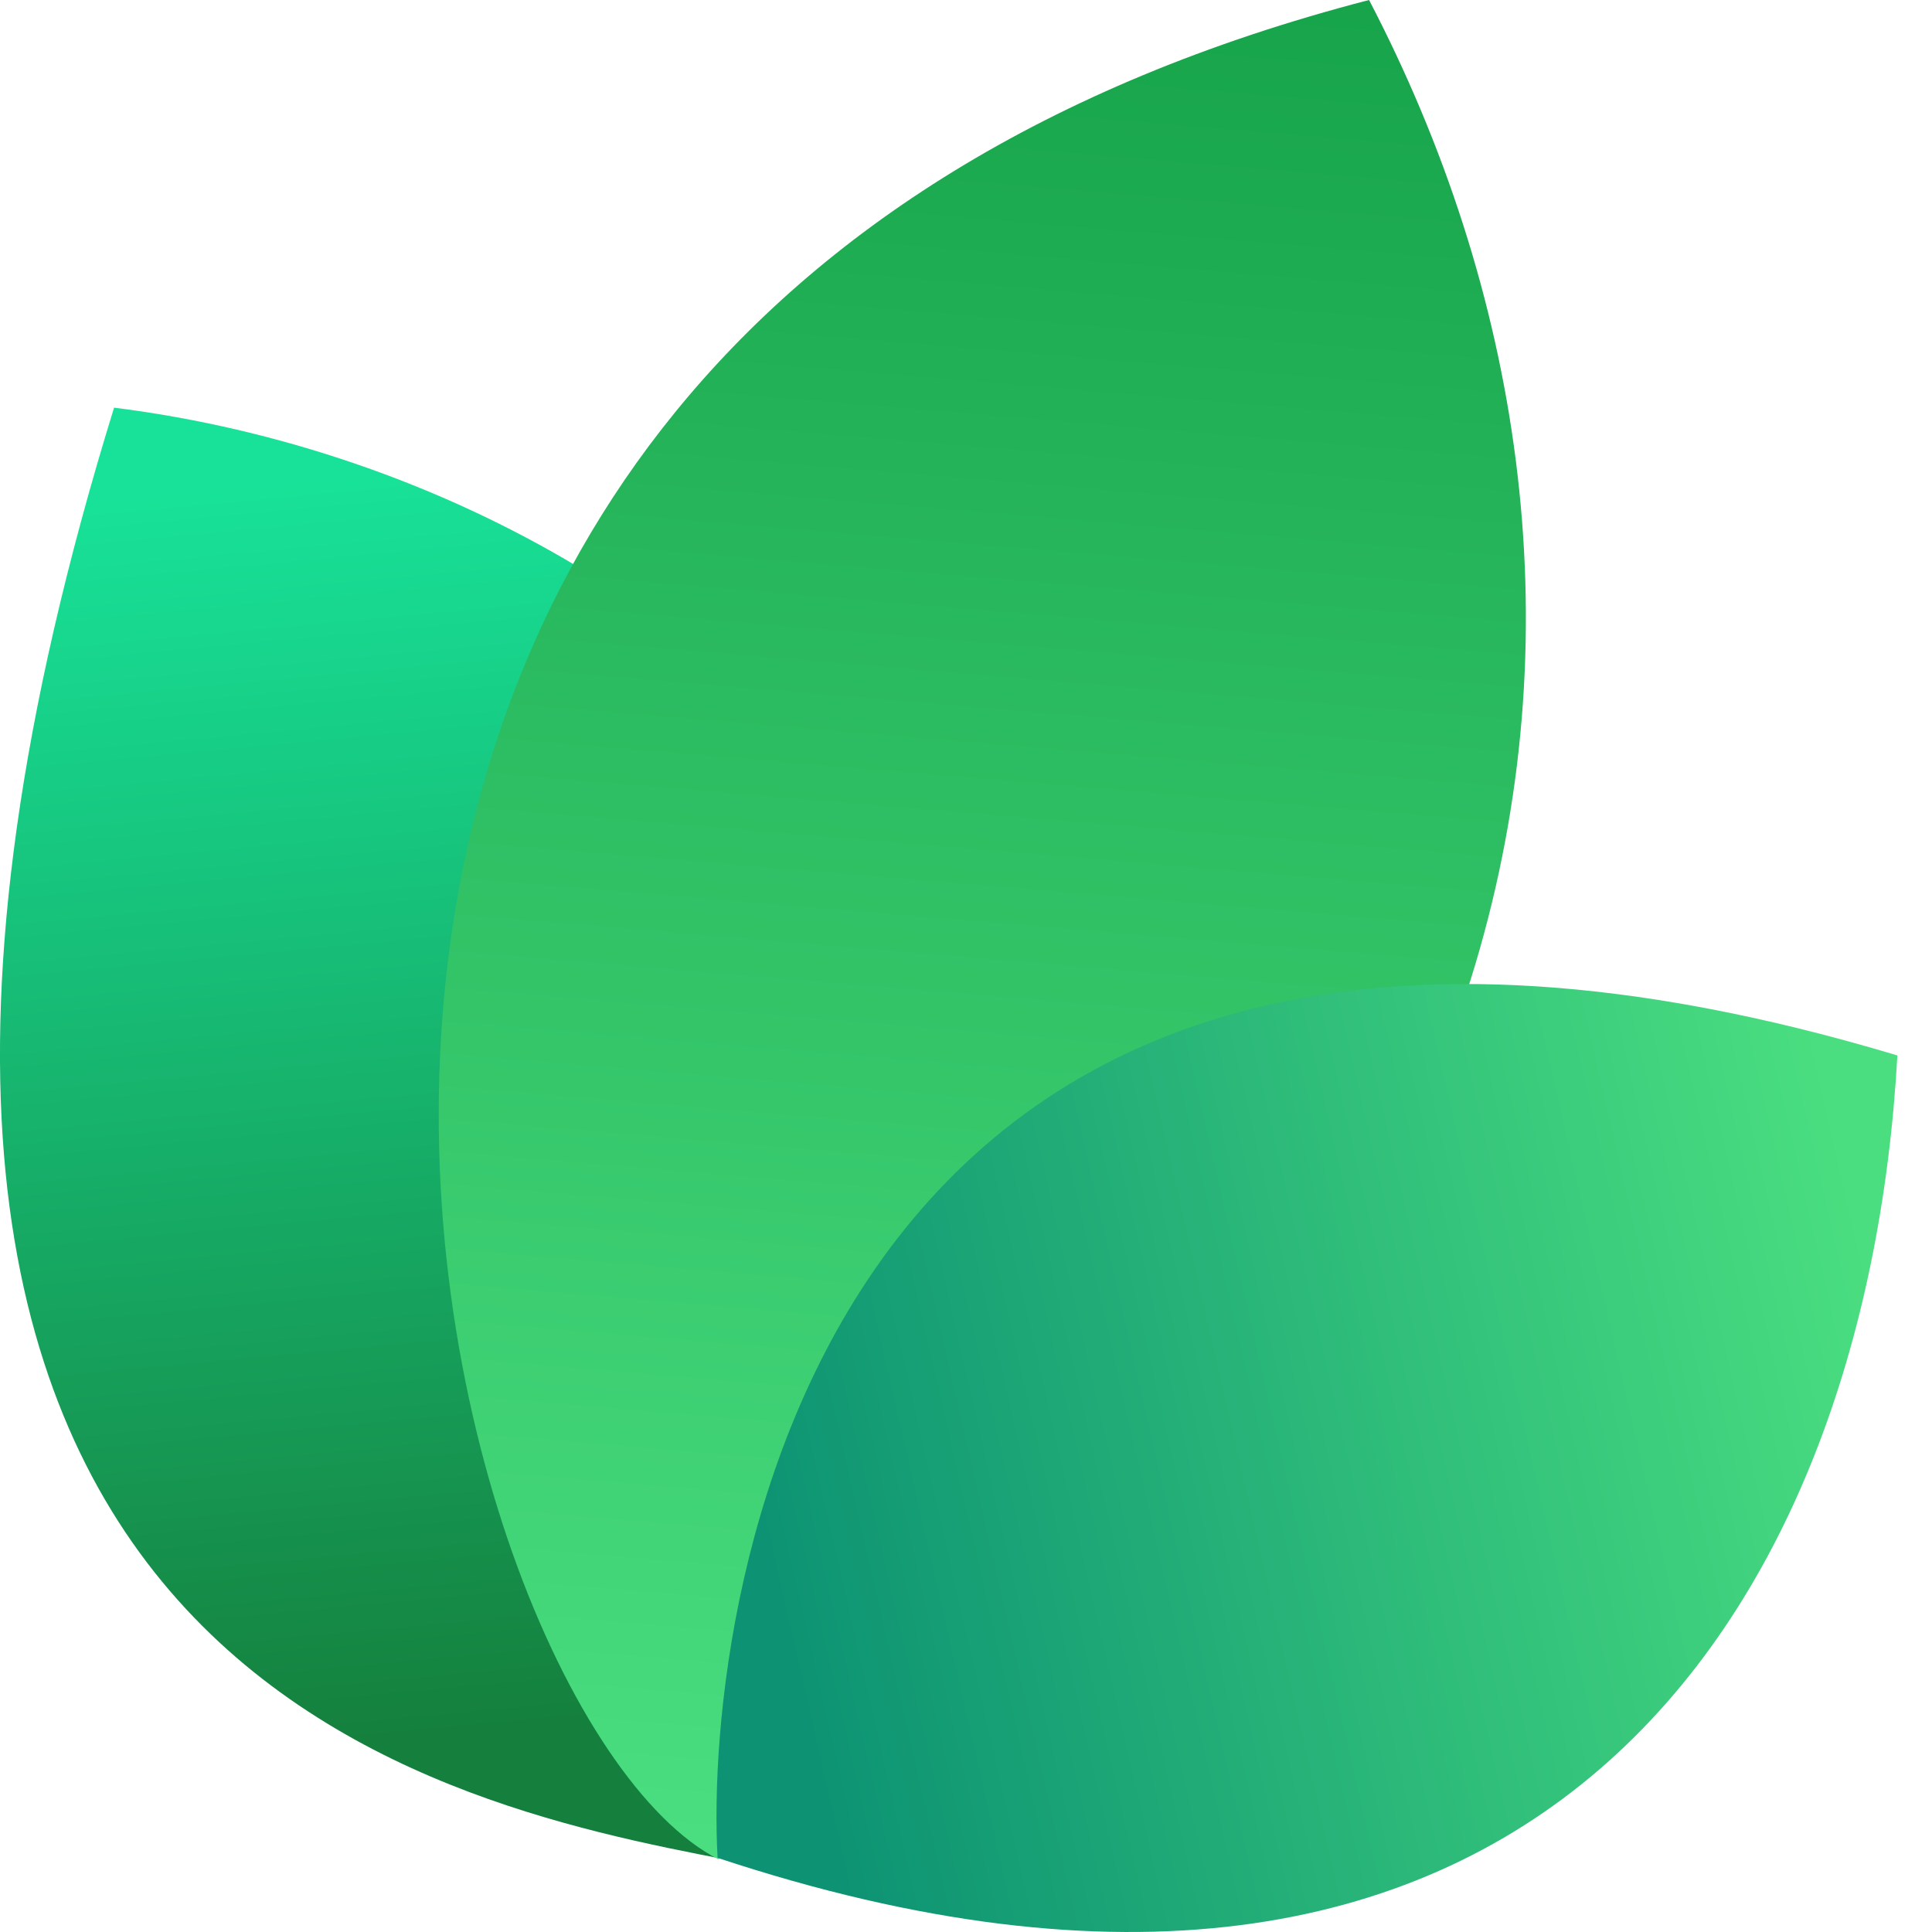
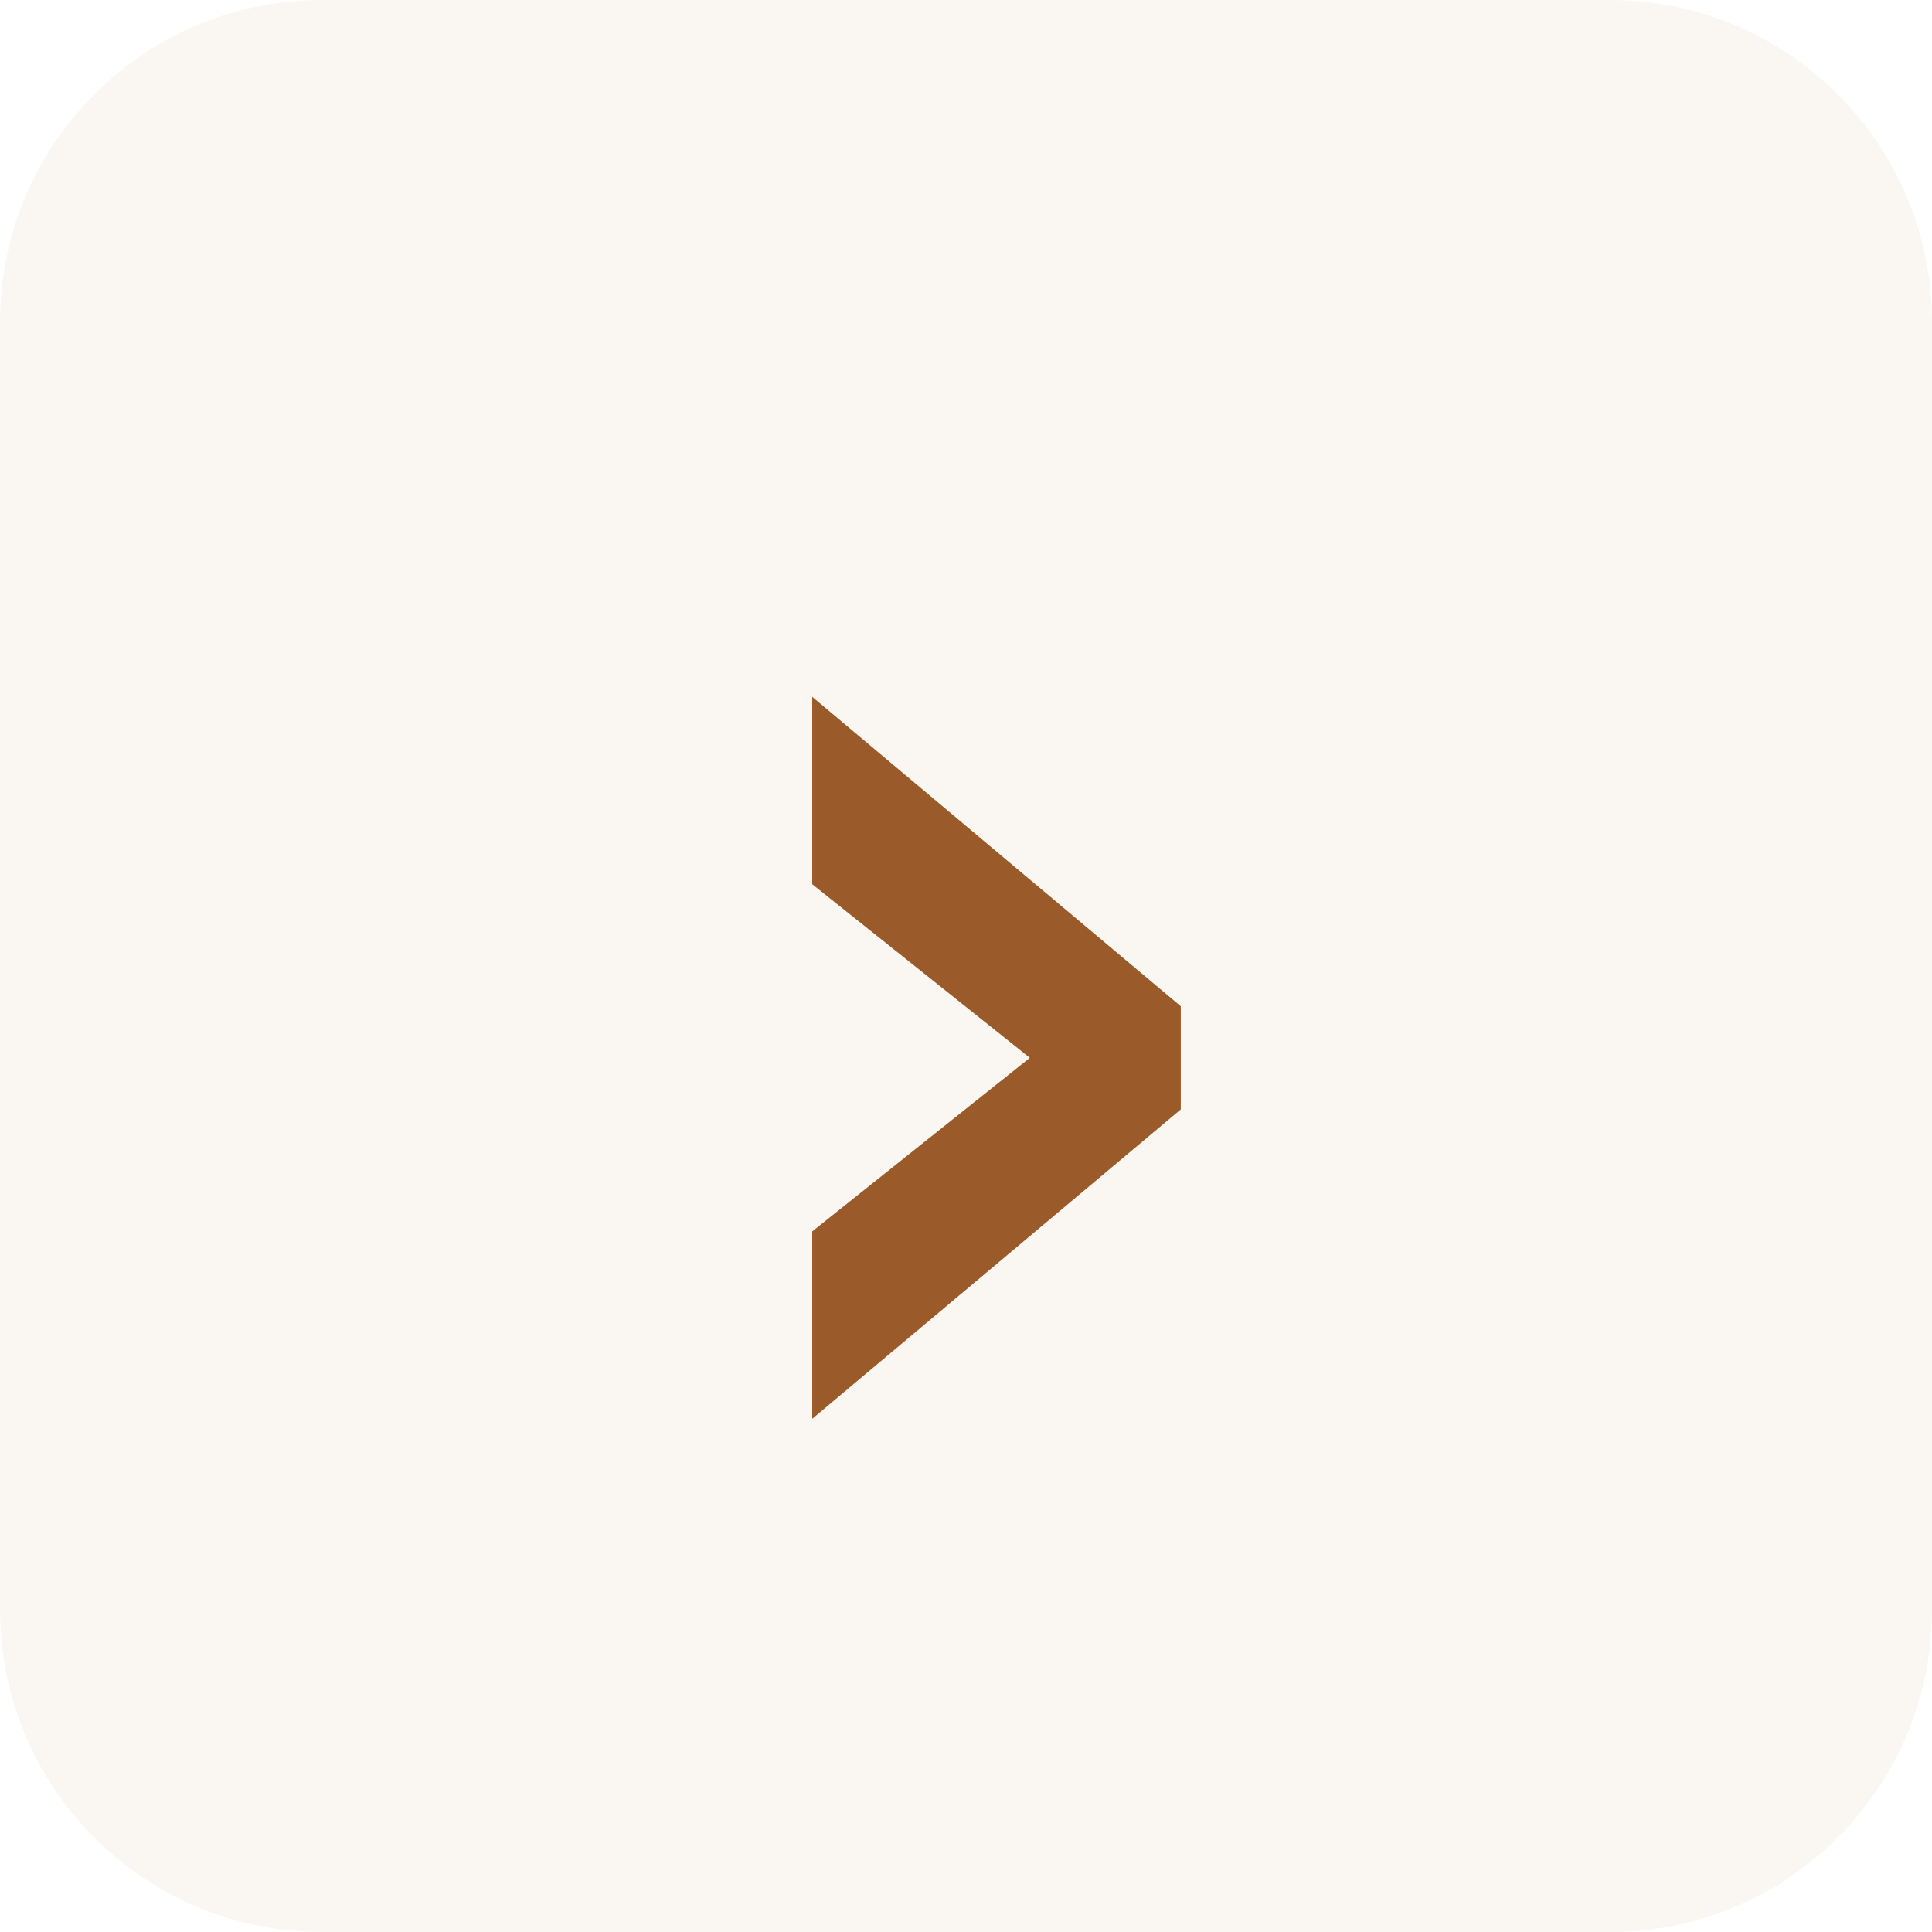
<svg xmlns="http://www.w3.org/2000/svg" width="24" height="24" viewBox="0 0 24 24" fill="none">
-   <path d="M9.061 23.108C5.268 22.377 -3.391 20.627 1.417 5.064C9.634 6.099 16.973 14.064 9.061 23.108Z" fill="url(#paint0_linear_17557_2021)" />
-   <path d="M8.919 23.094C5.276 21.222 0.784 4.209 17.007 0C20.757 7.193 19.621 16.545 8.919 23.094Z" fill="url(#paint1_linear_17557_2021)" />
-   <path d="M8.914 23.079C8.735 19.882 10.159 9.085 23.57 13.111C23.181 20.123 18.984 26.418 8.914 23.079Z" fill="url(#paint2_linear_17557_2021)" />
-   <defs>
-     <linearGradient id="paint0_linear_17557_2021" x1="3.776" y1="5.916" x2="5.232" y2="21.559" gradientUnits="userSpaceOnUse">
-       <stop stop-color="#18E299" />
-       <stop offset="1" stop-color="#15803D" />
-     </linearGradient>
-     <linearGradient id="paint1_linear_17557_2021" x1="12.171" y1="-0.718" x2="10.19" y2="22.983" gradientUnits="userSpaceOnUse">
-       <stop stop-color="#16A34A" />
-       <stop offset="1" stop-color="#4ADE80" />
-     </linearGradient>
-     <linearGradient id="paint2_linear_17557_2021" x1="23.133" y1="15.353" x2="9.338" y2="18.52" gradientUnits="userSpaceOnUse">
-       <stop stop-color="#4ADE80" />
-       <stop offset="1" stop-color="#0D9373" />
-     </linearGradient>
-   </defs>
+   <rect width="24" height="24" rx="4" fill="#faf7f2" />
+   <text x="12" y="19" text-anchor="middle" font-family="'JetBrains Mono', 'IBM Plex Mono', monospace" font-size="20" font-weight="700" fill="#9a5a2a">›</text>
</svg>
